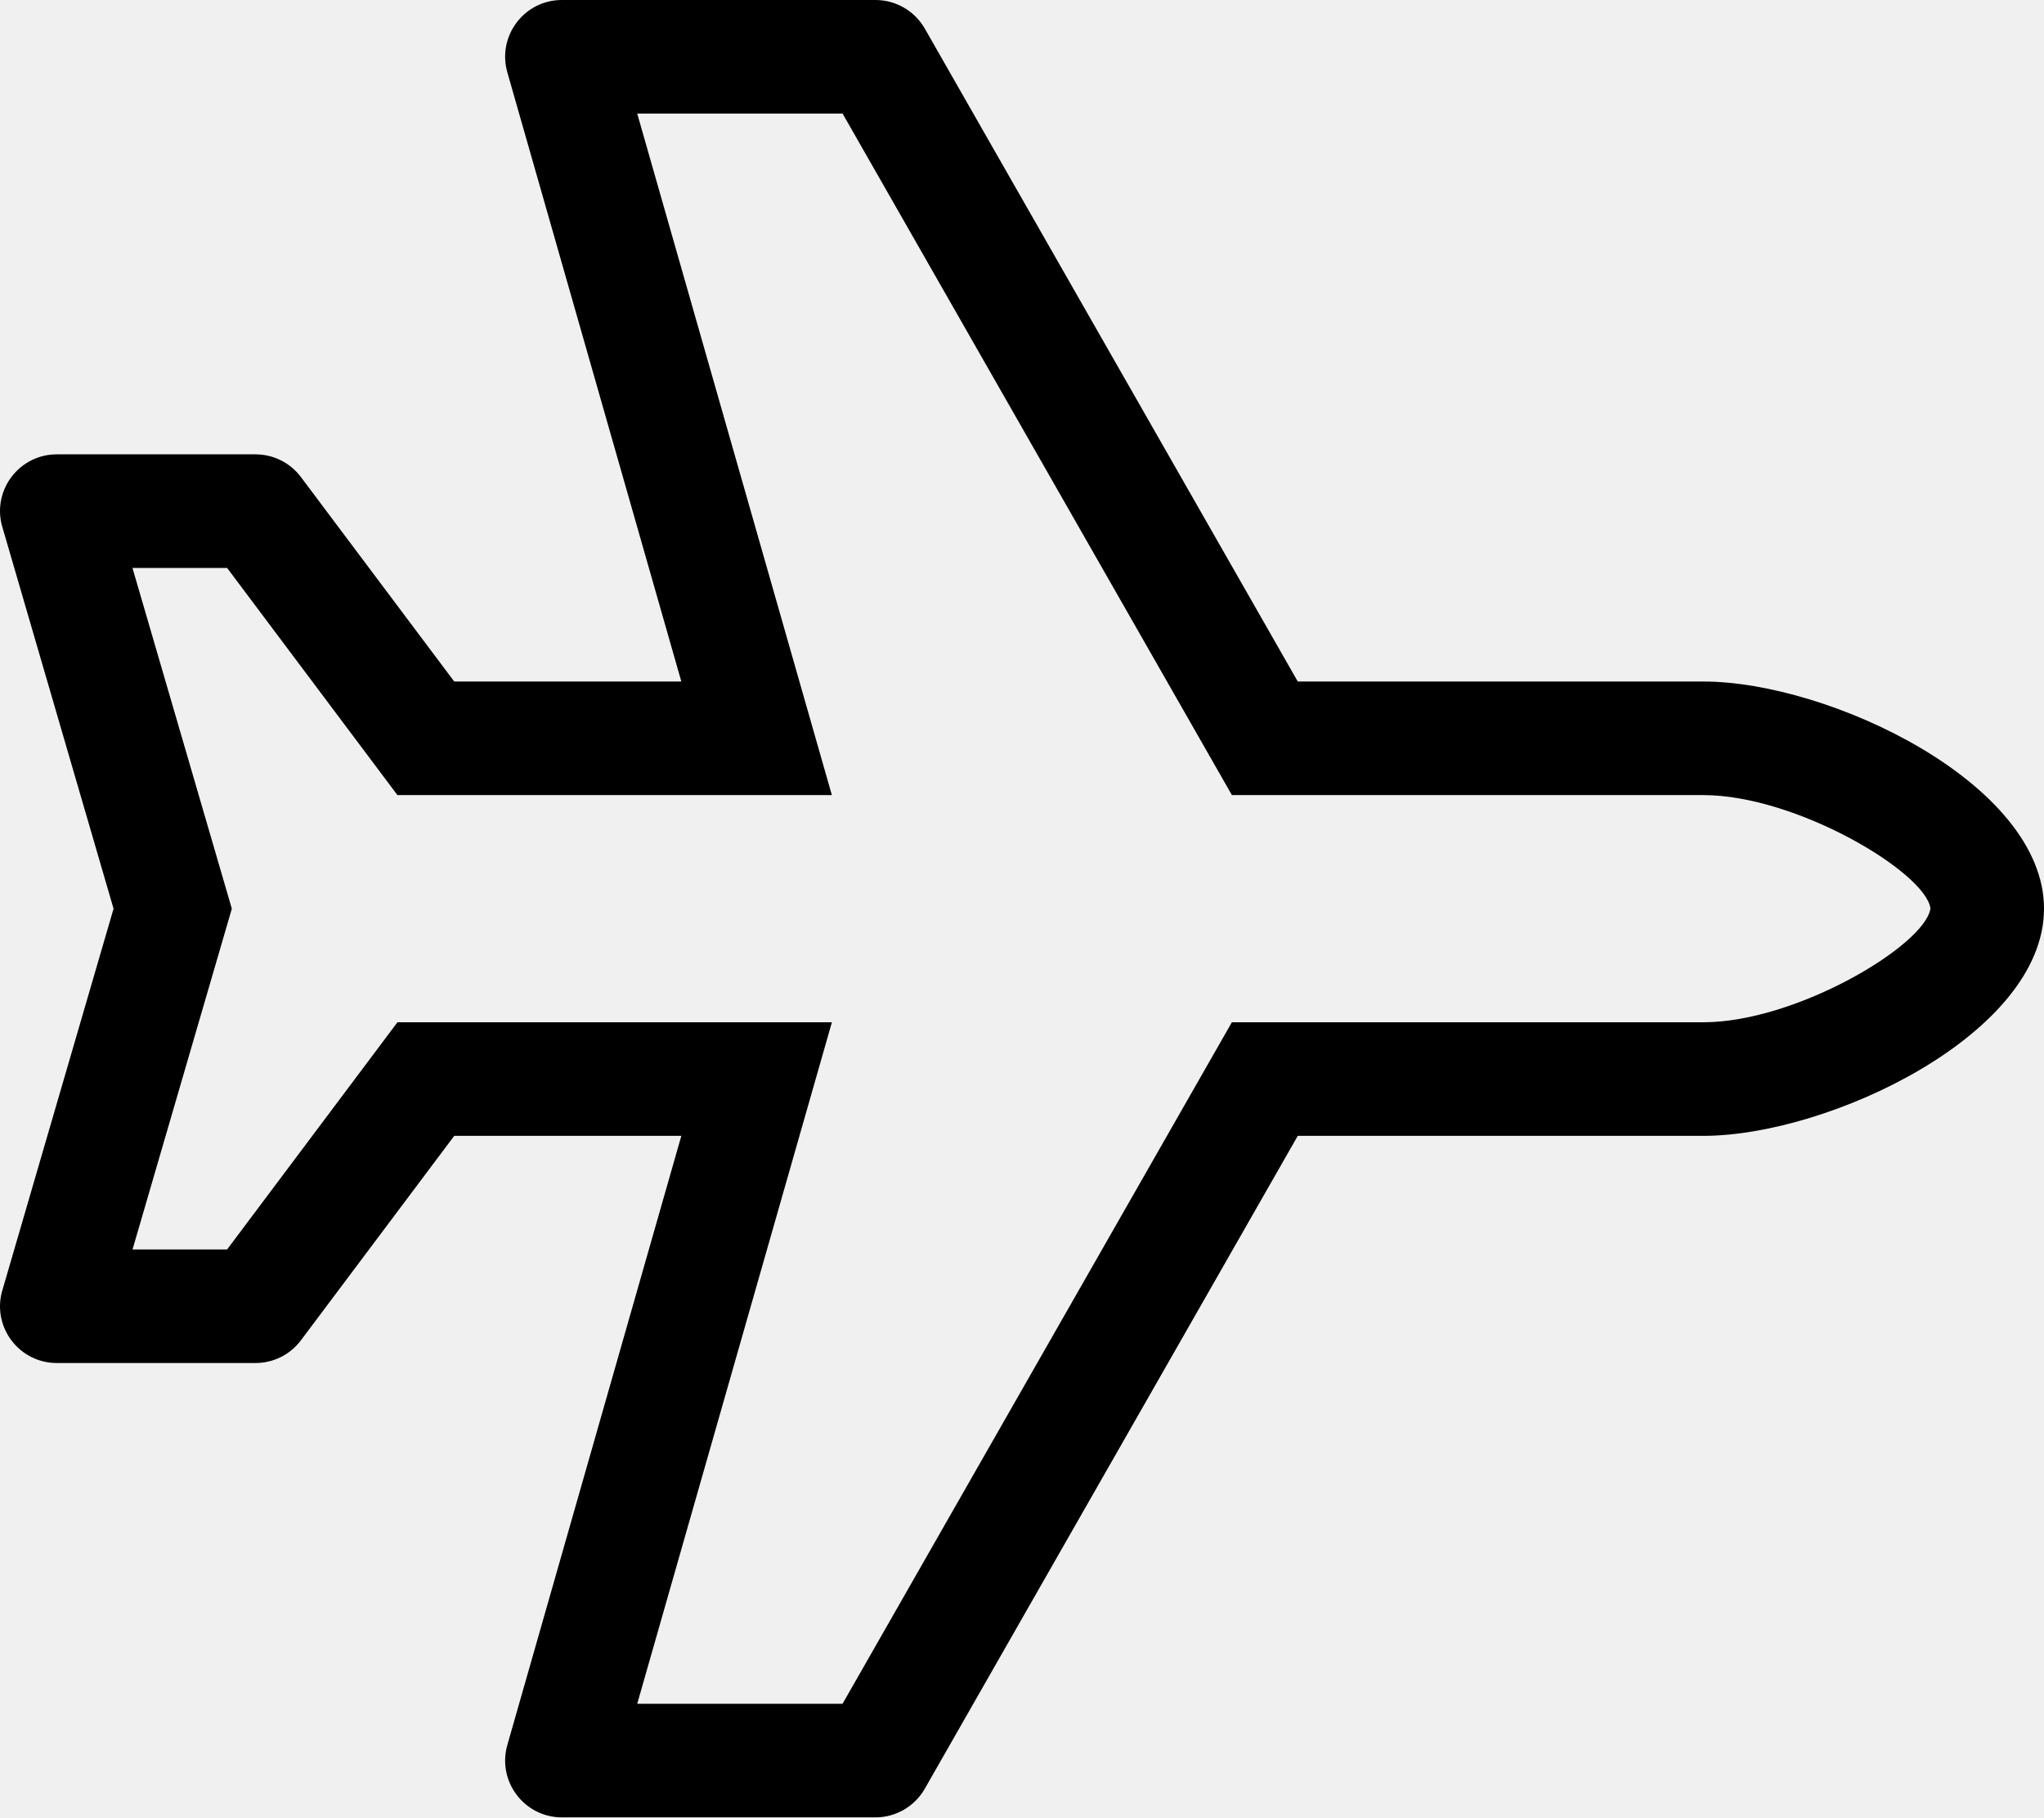
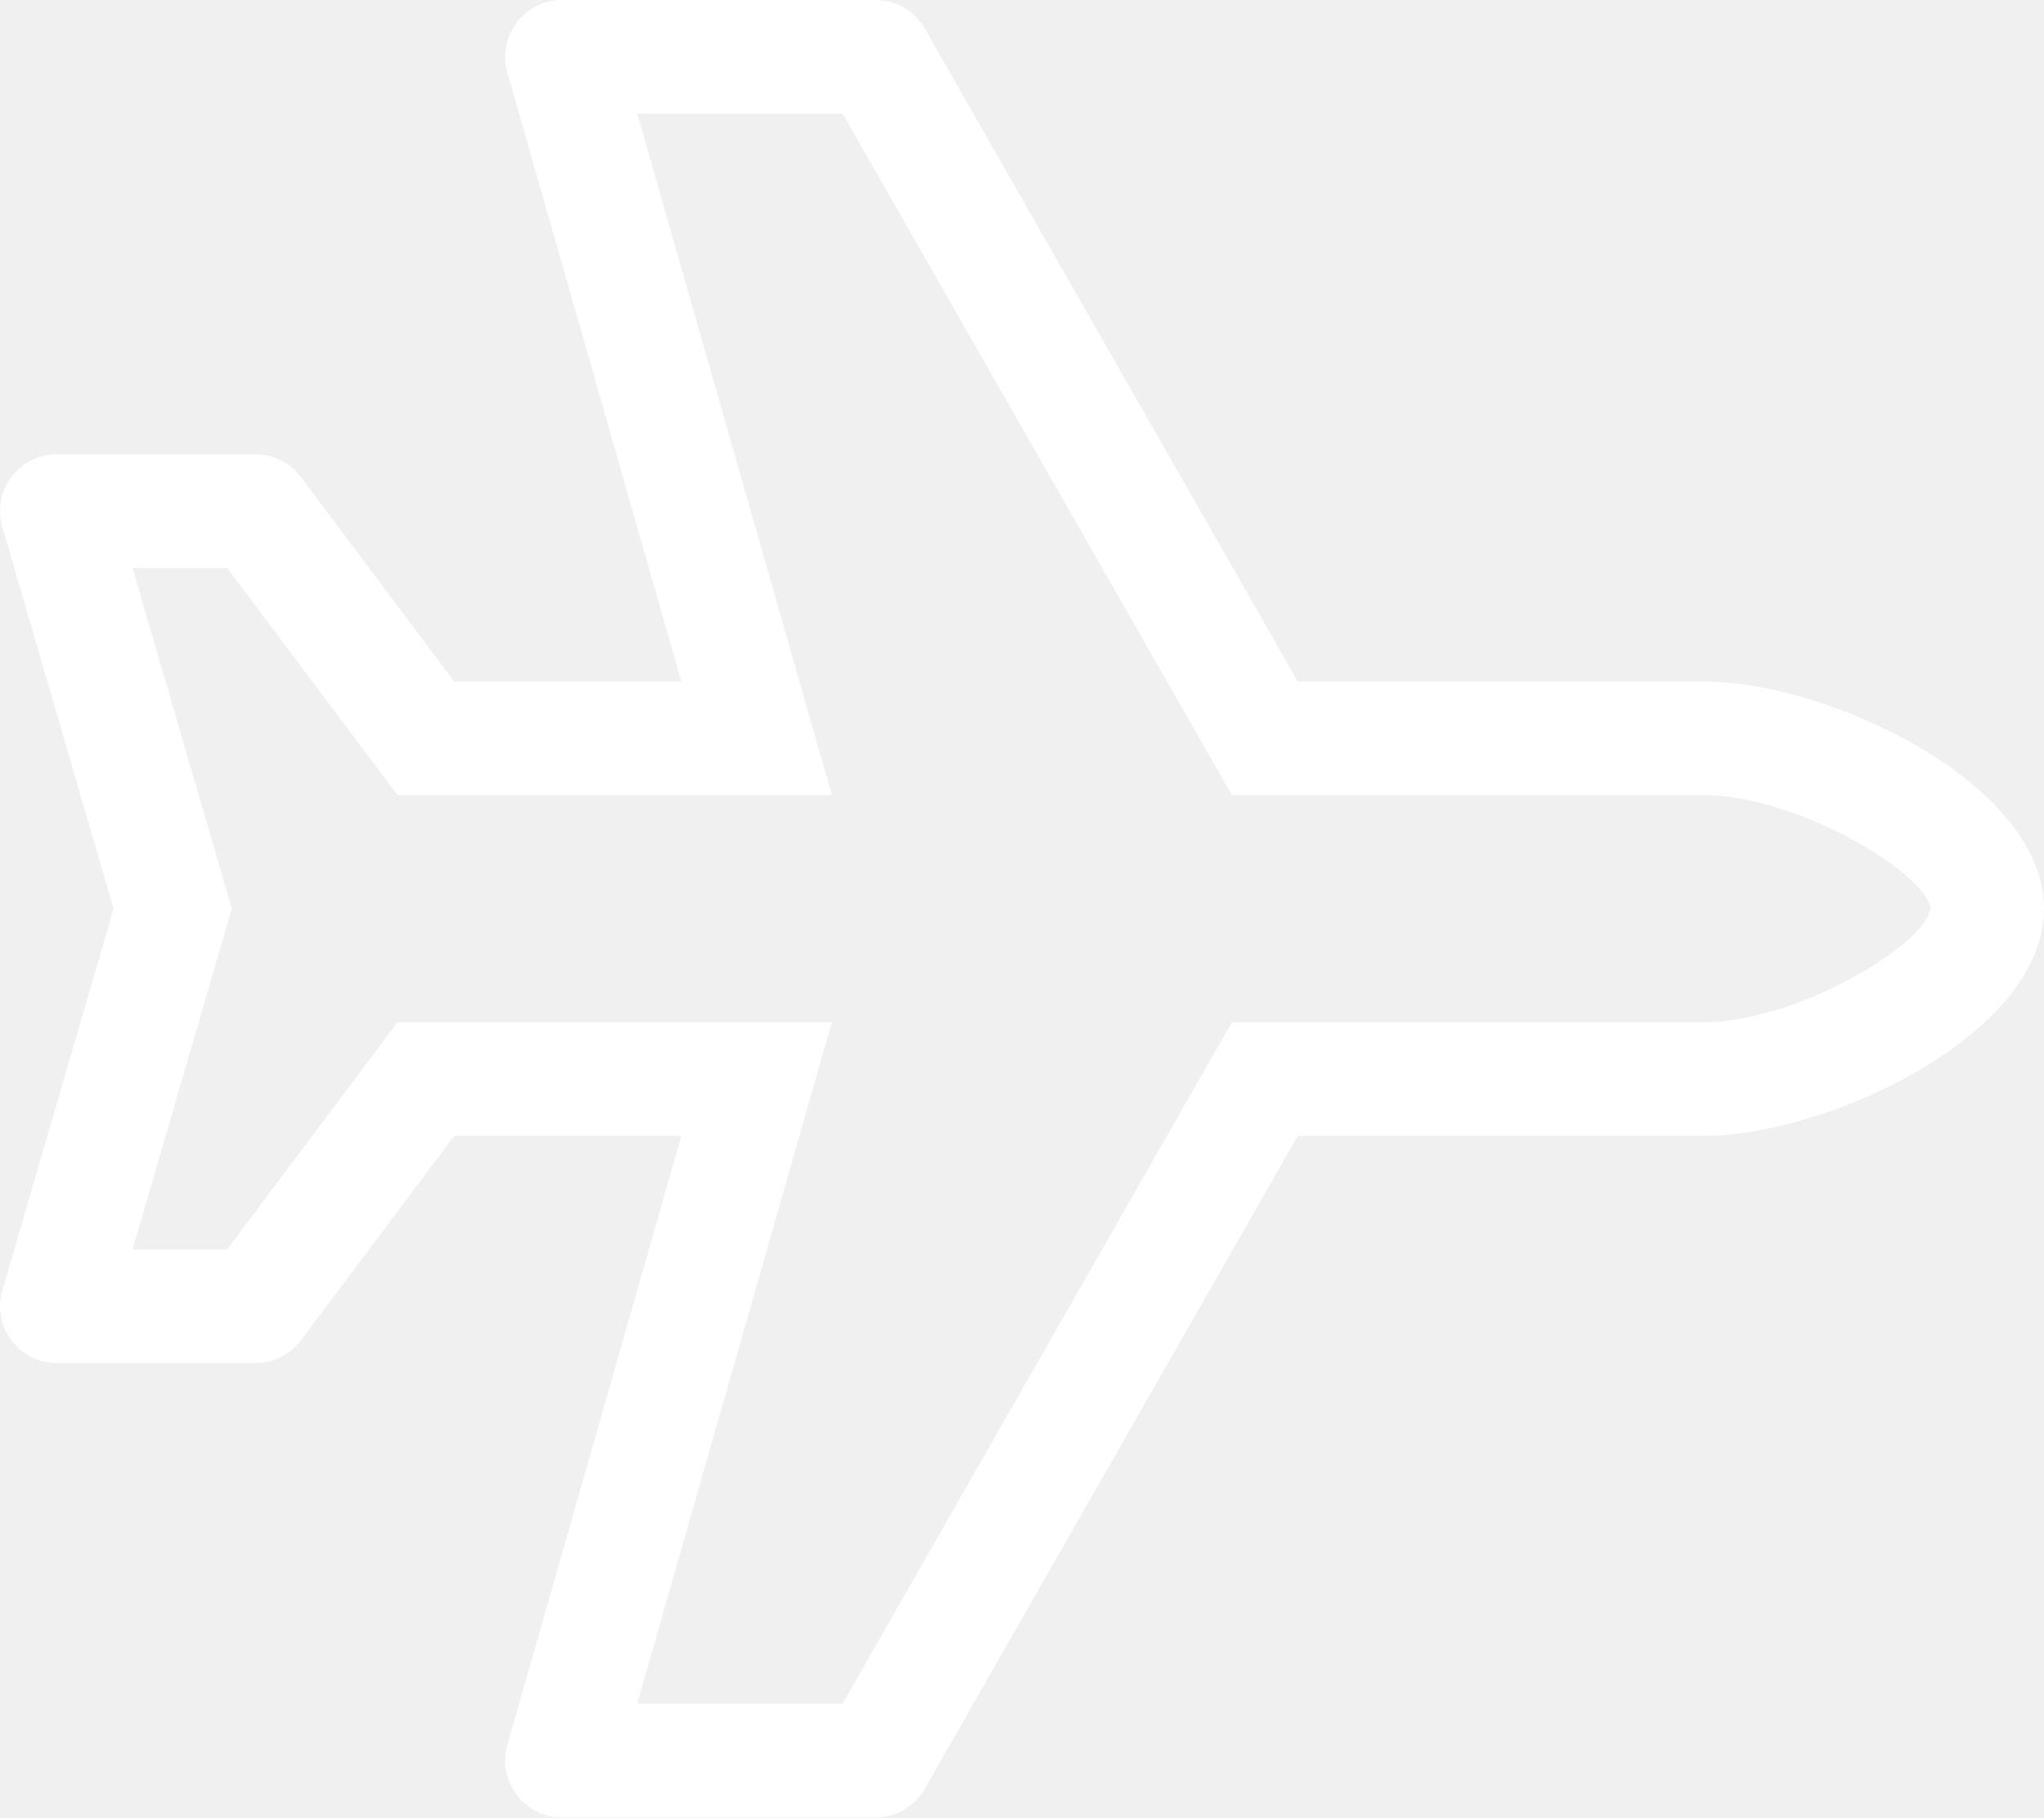
<svg xmlns="http://www.w3.org/2000/svg" viewBox="0 0 576 512">
-   <path d="M480 192H365.71L260.61 8.06A16.014 16.014 0 0 0 246.71 0h-88.36c-10.63 0-18.3 10.17-15.38 20.39L192 192h-64l-43.2-57.6c-3.02-4.03-7.77-6.4-12.8-6.4H16.01C5.6 128-2.04 137.78.49 147.88L32 256 .49 364.12C-2.04 374.22 5.6 384 16.01 384H72c5.04 0 9.78-2.37 12.8-6.4L128 320h64l-49.03 171.6c-2.92 10.22 4.75 20.4 15.38 20.4h88.36c5.74 0 11.04-3.08 13.89-8.06L365.71 320H480c35.35 0 96-28.65 96-64s-60.65-64-96-64zm0 96H347.14L237.43 480h-57.86l54.86-192H112l-48 64H37.35l27.98-96-28-96H64l48 64h122.42L179.57 32h57.87l109.71 192H480c26.24 0 62.61 21.75 64 31.91-1.39 10.34-37.76 32.09-64 32.09z" />
+   <path fill="#fff" d="M480 192H365.71L260.61 8.06A16.014 16.014 0 0 0 246.71 0h-88.36c-10.63 0-18.3 10.17-15.38 20.39L192 192h-64l-43.2-57.6c-3.02-4.03-7.77-6.4-12.8-6.4H16.01C5.6 128-2.04 137.78.49 147.88L32 256 .49 364.12C-2.04 374.22 5.6 384 16.01 384H72c5.04 0 9.78-2.37 12.8-6.4L128 320h64l-49.03 171.6c-2.92 10.22 4.75 20.4 15.38 20.4h88.36c5.74 0 11.04-3.08 13.89-8.06L365.71 320H480c35.35 0 96-28.65 96-64s-60.65-64-96-64zm0 96H347.14L237.43 480h-57.86l54.86-192H112l-48 64H37.35l27.98-96-28-96H64l48 64h122.42L179.57 32h57.87l109.71 192H480c26.24 0 62.61 21.75 64 31.91-1.39 10.34-37.76 32.09-64 32.09z" />
</svg>
